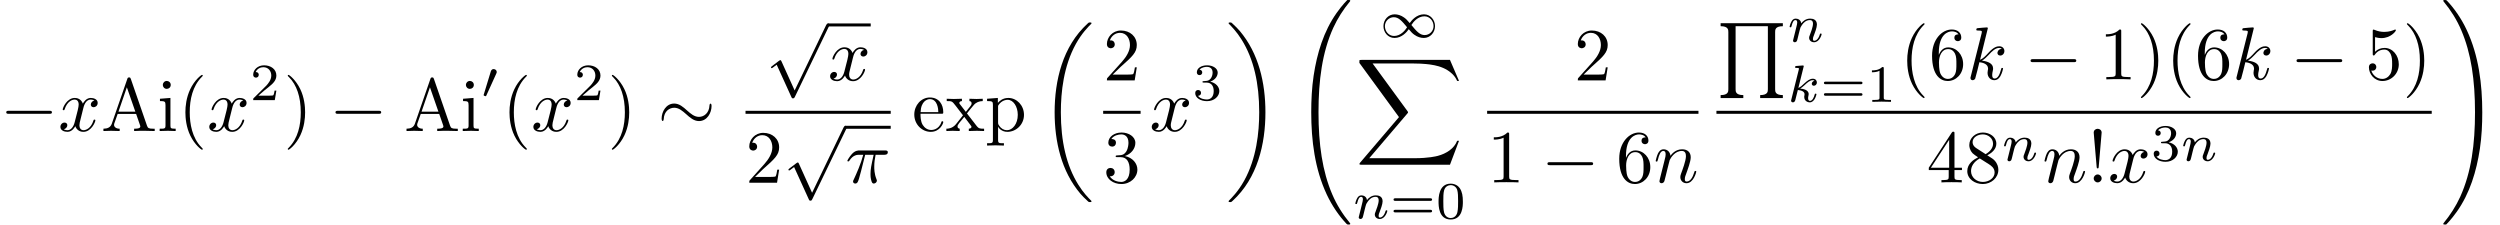
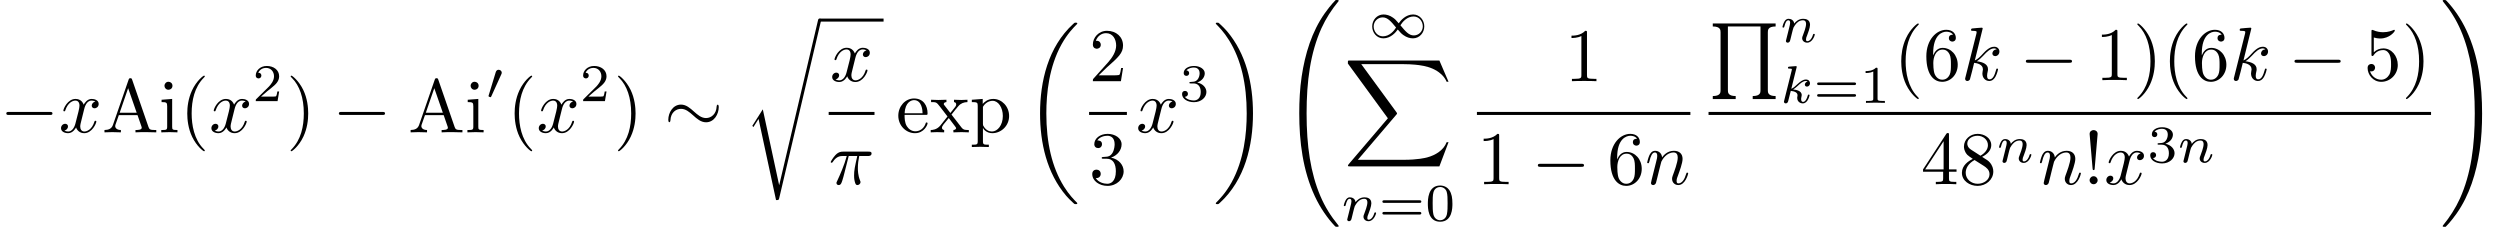
- <svg xmlns="http://www.w3.org/2000/svg" xmlns:xlink="http://www.w3.org/1999/xlink" version="1.1" width="332.639pt" height="29.888pt" viewBox="67.305 73.724 332.639 29.888">
+ <svg xmlns="http://www.w3.org/2000/svg" xmlns:xlink="http://www.w3.org/1999/xlink" version="1.1" width="329.318pt" height="29.888pt" viewBox="68.965 73.724 329.318 29.888">
  <defs>
    <path id="g0-0" d="M6.565-2.291C6.735-2.291 6.914-2.291 6.914-2.491S6.735-2.69 6.565-2.69H1.176C1.006-2.69 .827-2.69 .827-2.491S1.006-2.291 1.176-2.291H6.565Z" />
    <path id="g0-24" d="M7.193-3.328C7.193-3.547 7.133-3.646 7.054-3.646C7.004-3.646 6.924-3.577 6.914-3.387C6.874-2.431 6.217-1.883 5.519-1.883C4.892-1.883 4.413-2.311 3.925-2.74C3.417-3.198 2.899-3.656 2.222-3.656C1.136-3.656 .548-2.56 .548-1.654C.548-1.335 .677-1.335 .687-1.335C.797-1.335 .827-1.534 .827-1.564C.867-2.66 1.614-3.098 2.222-3.098C2.849-3.098 3.328-2.67 3.816-2.242C4.324-1.783 4.842-1.325 5.519-1.325C6.605-1.325 7.193-2.421 7.193-3.328Z" />
-     <path id="g0-112" d="M3.875 8.518L2.122 4.643C2.052 4.483 2.002 4.483 1.973 4.483C1.963 4.483 1.913 4.483 1.803 4.563L.857 5.28C.727 5.38 .727 5.41 .727 5.44C.727 5.489 .757 5.549 .827 5.549C.887 5.549 1.056 5.41 1.166 5.33C1.225 5.28 1.375 5.171 1.484 5.091L3.447 9.405C3.517 9.564 3.567 9.564 3.656 9.564C3.806 9.564 3.836 9.504 3.905 9.365L8.428 0C8.498-.139 8.498-.179 8.498-.199C8.498-.299 8.418-.399 8.299-.399C8.219-.399 8.149-.349 8.07-.189L3.875 8.518Z" />
    <path id="g6-18" d="M6.974 23.402C6.974 23.362 6.954 23.342 6.934 23.313C6.565 22.944 5.898 22.276 5.23 21.2C3.626 18.63 2.899 15.392 2.899 11.557C2.899 8.877 3.258 5.42 4.902 2.451C5.689 1.036 6.506 .219 6.944-.219C6.974-.249 6.974-.269 6.974-.299C6.974-.399 6.904-.399 6.765-.399S6.605-.399 6.456-.249C3.118 2.79 2.072 7.352 2.072 11.547C2.072 15.462 2.969 19.407 5.499 22.386C5.699 22.615 6.077 23.024 6.486 23.382C6.605 23.502 6.625 23.502 6.765 23.502S6.974 23.502 6.974 23.402Z" />
    <path id="g6-19" d="M5.25 11.557C5.25 7.641 4.354 3.696 1.823 .717C1.624 .488 1.245 .08 .837-.279C.717-.399 .697-.399 .558-.399C.438-.399 .349-.399 .349-.299C.349-.259 .389-.219 .408-.199C.757 .159 1.425 .827 2.092 1.903C3.696 4.473 4.423 7.711 4.423 11.547C4.423 14.227 4.065 17.684 2.421 20.653C1.634 22.067 .807 22.894 .389 23.313C.369 23.342 .349 23.372 .349 23.402C.349 23.502 .438 23.502 .558 23.502C.697 23.502 .717 23.502 .867 23.352C4.204 20.314 5.25 15.751 5.25 11.557Z" />
    <path id="g6-32" d="M7.542 29.38C7.542 29.35 7.542 29.33 7.482 29.26C6.526 28.105 5.729 26.829 5.141 25.445C3.836 22.396 3.318 18.829 3.318 14.545C3.318 10.301 3.806 6.575 5.28 3.308C5.858 2.042 6.615 .867 7.502-.209C7.522-.239 7.542-.259 7.542-.299C7.542-.399 7.472-.399 7.323-.399S7.153-.399 7.133-.379C7.123-.369 6.506 .229 5.729 1.325C3.995 3.776 3.118 6.705 2.67 9.674C2.431 11.278 2.351 12.912 2.351 14.535C2.351 18.262 2.819 22.067 4.413 25.474C5.121 26.989 6.067 28.354 7.054 29.39C7.143 29.469 7.153 29.479 7.323 29.479C7.472 29.479 7.542 29.479 7.542 29.38Z" />
    <path id="g6-33" d="M5.529 14.545C5.529 10.819 5.061 7.014 3.467 3.606C2.76 2.092 1.813 .727 .827-.309C.737-.389 .727-.399 .558-.399C.418-.399 .339-.399 .339-.299C.339-.259 .379-.209 .399-.179C1.355 .976 2.152 2.252 2.74 3.636C4.045 6.685 4.563 10.252 4.563 14.535C4.563 18.78 4.075 22.506 2.6 25.773C2.022 27.039 1.265 28.214 .379 29.29C.369 29.31 .339 29.35 .339 29.38C.339 29.479 .418 29.479 .558 29.479C.707 29.479 .727 29.479 .747 29.46C.757 29.45 1.375 28.852 2.152 27.756C3.885 25.305 4.762 22.376 5.21 19.407C5.45 17.803 5.529 16.169 5.529 14.545Z" />
    <path id="g6-81" d="M3.577 9.963V9.564C2.55 9.564 2.55 9.076 2.55 8.777V.399H6.844V8.777C6.844 9.076 6.844 9.564 5.818 9.564V9.963H8.837V9.564C7.811 9.564 7.811 9.076 7.811 8.777V1.186C7.811 .887 7.811 .399 8.837 .399V0H.558V.399C1.584 .399 1.584 .887 1.584 1.186V8.777C1.584 9.076 1.584 9.564 .558 9.564V9.963H3.577Z" />
    <path id="g6-88" d="M12.613 13.948L13.818 10.76H13.569C13.181 11.796 12.125 12.473 10.979 12.772C10.77 12.822 9.793 13.081 7.88 13.081H1.873L6.944 7.133C7.014 7.054 7.034 7.024 7.034 6.974C7.034 6.954 7.034 6.924 6.964 6.824L2.321 .478H7.781C9.116 .478 10.022 .618 10.112 .638C10.65 .717 11.517 .887 12.304 1.385C12.553 1.544 13.23 1.993 13.569 2.8H13.818L12.613 0H.837C.608 0 .598 .01 .568 .07C.558 .1 .558 .289 .558 .399L5.828 7.611L.667 13.659C.568 13.778 .568 13.828 .568 13.838C.568 13.948 .658 13.948 .837 13.948H12.613Z" />
+     <path id="g6-114" d="M4.643 21.539H4.633L2.481 11.557L1.176 13.609C1.106 13.699 1.106 13.719 1.106 13.729C1.106 13.768 1.235 13.878 1.245 13.888L1.923 12.822L4.224 23.512C4.553 23.512 4.583 23.512 4.643 23.253L10.122 .01C10.142-.06 10.162-.149 10.162-.199C10.162-.309 10.082-.399 9.963-.399C9.803-.399 9.773-.269 9.743-.13L4.643 21.539Z" />
    <path id="g2-25" d="M2.64-3.716H3.766C3.437-2.242 3.347-1.813 3.347-1.146C3.347-.996 3.347-.727 3.427-.389C3.527 .05 3.636 .11 3.786 .11C3.985 .11 4.194-.07 4.194-.269C4.194-.329 4.194-.349 4.134-.488C3.846-1.205 3.846-1.853 3.846-2.132C3.846-2.66 3.915-3.198 4.025-3.716H5.161C5.29-3.716 5.649-3.716 5.649-4.055C5.649-4.294 5.44-4.294 5.25-4.294H1.913C1.694-4.294 1.315-4.294 .877-3.826C.528-3.437 .269-2.979 .269-2.929C.269-2.919 .269-2.829 .389-2.829C.468-2.829 .488-2.869 .548-2.949C1.036-3.716 1.614-3.716 1.813-3.716H2.381C2.062-2.511 1.524-1.305 1.106-.399C1.026-.249 1.026-.229 1.026-.159C1.026 .03 1.186 .11 1.315 .11C1.614 .11 1.694-.169 1.813-.538C1.953-.996 1.953-1.016 2.082-1.514L2.64-3.716Z" />
    <path id="g2-107" d="M2.859-6.804C2.859-6.814 2.859-6.914 2.73-6.914C2.501-6.914 1.773-6.834 1.514-6.814C1.435-6.804 1.325-6.795 1.325-6.615C1.325-6.496 1.415-6.496 1.564-6.496C2.042-6.496 2.062-6.426 2.062-6.326L2.032-6.127L.588-.389C.548-.249 .548-.229 .548-.169C.548 .06 .747 .11 .837 .11C.966 .11 1.116 .02 1.176-.1C1.225-.189 1.674-2.032 1.733-2.281C2.072-2.252 2.889-2.092 2.889-1.435C2.889-1.365 2.889-1.325 2.859-1.225C2.839-1.106 2.819-.986 2.819-.877C2.819-.289 3.218 .11 3.736 .11C4.035 .11 4.304-.05 4.523-.418C4.772-.857 4.882-1.405 4.882-1.425C4.882-1.524 4.792-1.524 4.762-1.524C4.663-1.524 4.653-1.484 4.623-1.345C4.423-.618 4.194-.11 3.756-.11C3.567-.11 3.437-.219 3.437-.578C3.437-.747 3.477-.976 3.517-1.136C3.557-1.305 3.557-1.345 3.557-1.445C3.557-2.092 2.929-2.381 2.082-2.491C2.391-2.67 2.71-2.989 2.939-3.228C3.417-3.756 3.875-4.184 4.364-4.184C4.423-4.184 4.433-4.184 4.453-4.174C4.573-4.154 4.583-4.154 4.663-4.095C4.682-4.085 4.682-4.075 4.702-4.055C4.224-4.025 4.134-3.636 4.134-3.517C4.134-3.357 4.244-3.168 4.513-3.168C4.772-3.168 5.061-3.387 5.061-3.776C5.061-4.075 4.832-4.403 4.384-4.403C4.105-4.403 3.646-4.324 2.929-3.527C2.59-3.148 2.202-2.75 1.823-2.6L2.859-6.804Z" />
    <path id="g2-110" d="M.877-.588C.847-.438 .787-.209 .787-.159C.787 .02 .927 .11 1.076 .11C1.196 .11 1.375 .03 1.445-.169C1.455-.189 1.574-.658 1.634-.907L1.853-1.803C1.913-2.022 1.973-2.242 2.022-2.471C2.062-2.64 2.142-2.929 2.152-2.969C2.301-3.278 2.829-4.184 3.776-4.184C4.224-4.184 4.314-3.816 4.314-3.487C4.314-2.869 3.826-1.594 3.666-1.166C3.577-.936 3.567-.817 3.567-.707C3.567-.239 3.915 .11 4.384 .11C5.32 .11 5.689-1.345 5.689-1.425C5.689-1.524 5.599-1.524 5.569-1.524C5.469-1.524 5.469-1.494 5.42-1.345C5.22-.667 4.892-.11 4.403-.11C4.234-.11 4.164-.209 4.164-.438C4.164-.687 4.254-.927 4.344-1.146C4.533-1.674 4.951-2.77 4.951-3.337C4.951-4.005 4.523-4.403 3.806-4.403C2.909-4.403 2.421-3.766 2.252-3.537C2.202-4.095 1.793-4.403 1.335-4.403S.687-4.015 .588-3.836C.428-3.497 .289-2.909 .289-2.869C.289-2.77 .389-2.77 .408-2.77C.508-2.77 .518-2.78 .578-2.999C.747-3.706 .946-4.184 1.305-4.184C1.504-4.184 1.614-4.055 1.614-3.726C1.614-3.517 1.584-3.407 1.455-2.889L.877-.588Z" />
    <path id="g2-120" d="M3.328-3.009C3.387-3.268 3.616-4.184 4.314-4.184C4.364-4.184 4.603-4.184 4.812-4.055C4.533-4.005 4.334-3.756 4.334-3.517C4.334-3.357 4.443-3.168 4.712-3.168C4.932-3.168 5.25-3.347 5.25-3.746C5.25-4.264 4.663-4.403 4.324-4.403C3.746-4.403 3.397-3.875 3.278-3.646C3.029-4.304 2.491-4.403 2.202-4.403C1.166-4.403 .598-3.118 .598-2.869C.598-2.77 .697-2.77 .717-2.77C.797-2.77 .827-2.79 .847-2.879C1.186-3.935 1.843-4.184 2.182-4.184C2.371-4.184 2.72-4.095 2.72-3.517C2.72-3.208 2.55-2.54 2.182-1.146C2.022-.528 1.674-.11 1.235-.11C1.176-.11 .946-.11 .737-.239C.986-.289 1.205-.498 1.205-.777C1.205-1.046 .986-1.126 .837-1.126C.538-1.126 .289-.867 .289-.548C.289-.09 .787 .11 1.225 .11C1.883 .11 2.242-.588 2.271-.648C2.391-.279 2.75 .11 3.347 .11C4.374 .11 4.941-1.176 4.941-1.425C4.941-1.524 4.852-1.524 4.822-1.524C4.732-1.524 4.712-1.484 4.692-1.415C4.364-.349 3.686-.11 3.367-.11C2.979-.11 2.819-.428 2.819-.767C2.819-.986 2.879-1.205 2.989-1.644L3.328-3.009Z" />
    <path id="g4-33" d="M1.524-2.082L1.913-6.625C1.913-6.954 1.644-7.133 1.385-7.133S.857-6.954 .857-6.625L1.245-2.092C1.255-1.943 1.265-1.863 1.385-1.863C1.484-1.863 1.514-1.913 1.524-2.082ZM1.913-.528C1.913-.817 1.674-1.056 1.385-1.056S.857-.817 .857-.528S1.096 0 1.385 0S1.913-.239 1.913-.528Z" />
    <path id="g4-40" d="M3.298 2.391C3.298 2.361 3.298 2.341 3.128 2.172C1.883 .917 1.564-.966 1.564-2.491C1.564-4.224 1.943-5.958 3.168-7.203C3.298-7.323 3.298-7.342 3.298-7.372C3.298-7.442 3.258-7.472 3.198-7.472C3.098-7.472 2.202-6.795 1.614-5.529C1.106-4.433 .986-3.328 .986-2.491C.986-1.714 1.096-.508 1.644 .618C2.242 1.843 3.098 2.491 3.198 2.491C3.258 2.491 3.298 2.461 3.298 2.391Z" />
    <path id="g4-41" d="M2.879-2.491C2.879-3.268 2.77-4.473 2.222-5.599C1.624-6.824 .767-7.472 .667-7.472C.608-7.472 .568-7.432 .568-7.372C.568-7.342 .568-7.323 .757-7.143C1.733-6.157 2.301-4.573 2.301-2.491C2.301-.787 1.933 .966 .697 2.222C.568 2.341 .568 2.361 .568 2.391C.568 2.451 .608 2.491 .667 2.491C.767 2.491 1.664 1.813 2.252 .548C2.76-.548 2.879-1.654 2.879-2.491Z" />
    <path id="g4-49" d="M2.929-6.376C2.929-6.615 2.929-6.635 2.7-6.635C2.082-5.998 1.205-5.998 .887-5.998V-5.689C1.086-5.689 1.674-5.689 2.192-5.948V-.787C2.192-.428 2.162-.309 1.265-.309H.946V0C1.295-.03 2.162-.03 2.56-.03S3.826-.03 4.174 0V-.309H3.856C2.959-.309 2.929-.418 2.929-.787V-6.376Z" />
    <path id="g4-50" d="M1.265-.767L2.321-1.793C3.875-3.168 4.473-3.706 4.473-4.702C4.473-5.838 3.577-6.635 2.361-6.635C1.235-6.635 .498-5.719 .498-4.832C.498-4.274 .996-4.274 1.026-4.274C1.196-4.274 1.544-4.394 1.544-4.802C1.544-5.061 1.365-5.32 1.016-5.32C.936-5.32 .917-5.32 .887-5.31C1.116-5.958 1.654-6.326 2.232-6.326C3.138-6.326 3.567-5.519 3.567-4.702C3.567-3.905 3.068-3.118 2.521-2.501L.608-.369C.498-.259 .498-.239 .498 0H4.194L4.473-1.733H4.224C4.174-1.435 4.105-.996 4.005-.847C3.935-.767 3.278-.767 3.059-.767H1.265Z" />
    <path id="g4-51" d="M2.889-3.507C3.706-3.776 4.284-4.473 4.284-5.26C4.284-6.077 3.407-6.635 2.451-6.635C1.445-6.635 .687-6.037 .687-5.28C.687-4.951 .907-4.762 1.196-4.762C1.504-4.762 1.704-4.981 1.704-5.27C1.704-5.768 1.235-5.768 1.086-5.768C1.395-6.257 2.052-6.386 2.411-6.386C2.819-6.386 3.367-6.167 3.367-5.27C3.367-5.151 3.347-4.573 3.088-4.134C2.79-3.656 2.451-3.626 2.202-3.616C2.122-3.606 1.883-3.587 1.813-3.587C1.733-3.577 1.664-3.567 1.664-3.467C1.664-3.357 1.733-3.357 1.903-3.357H2.341C3.158-3.357 3.527-2.68 3.527-1.704C3.527-.349 2.839-.06 2.401-.06C1.973-.06 1.225-.229 .877-.817C1.225-.767 1.534-.986 1.534-1.365C1.534-1.724 1.265-1.923 .976-1.923C.737-1.923 .418-1.783 .418-1.345C.418-.438 1.345 .219 2.431 .219C3.646 .219 4.553-.687 4.553-1.704C4.553-2.521 3.925-3.298 2.889-3.507Z" />
    <path id="g4-52" d="M2.929-1.644V-.777C2.929-.418 2.909-.309 2.172-.309H1.963V0C2.371-.03 2.889-.03 3.308-.03S4.254-.03 4.663 0V-.309H4.453C3.716-.309 3.696-.418 3.696-.777V-1.644H4.692V-1.953H3.696V-6.486C3.696-6.685 3.696-6.745 3.537-6.745C3.447-6.745 3.417-6.745 3.337-6.625L.279-1.953V-1.644H2.929ZM2.989-1.953H.558L2.989-5.669V-1.953Z" />
    <path id="g4-53" d="M4.473-2.002C4.473-3.188 3.656-4.184 2.58-4.184C2.102-4.184 1.674-4.025 1.315-3.676V-5.619C1.514-5.559 1.843-5.489 2.162-5.489C3.387-5.489 4.085-6.396 4.085-6.526C4.085-6.585 4.055-6.635 3.985-6.635C3.975-6.635 3.955-6.635 3.905-6.605C3.706-6.516 3.218-6.316 2.55-6.316C2.152-6.316 1.694-6.386 1.225-6.595C1.146-6.625 1.126-6.625 1.106-6.625C1.006-6.625 1.006-6.545 1.006-6.386V-3.437C1.006-3.258 1.006-3.178 1.146-3.178C1.215-3.178 1.235-3.208 1.275-3.268C1.385-3.427 1.753-3.965 2.56-3.965C3.078-3.965 3.328-3.507 3.407-3.328C3.567-2.959 3.587-2.57 3.587-2.072C3.587-1.724 3.587-1.126 3.347-.707C3.108-.319 2.74-.06 2.281-.06C1.554-.06 .986-.588 .817-1.176C.847-1.166 .877-1.156 .986-1.156C1.315-1.156 1.484-1.405 1.484-1.644S1.315-2.132 .986-2.132C.847-2.132 .498-2.062 .498-1.604C.498-.747 1.186 .219 2.301 .219C3.457 .219 4.473-.737 4.473-2.002Z" />
    <path id="g4-54" d="M1.315-3.268V-3.507C1.315-6.027 2.55-6.386 3.059-6.386C3.298-6.386 3.716-6.326 3.935-5.988C3.786-5.988 3.387-5.988 3.387-5.539C3.387-5.23 3.626-5.081 3.846-5.081C4.005-5.081 4.304-5.171 4.304-5.559C4.304-6.157 3.866-6.635 3.039-6.635C1.763-6.635 .418-5.35 .418-3.148C.418-.488 1.574 .219 2.501 .219C3.606 .219 4.553-.717 4.553-2.032C4.553-3.298 3.666-4.254 2.56-4.254C1.883-4.254 1.514-3.746 1.315-3.268ZM2.501-.06C1.873-.06 1.574-.658 1.514-.807C1.335-1.275 1.335-2.072 1.335-2.252C1.335-3.029 1.654-4.025 2.55-4.025C2.71-4.025 3.168-4.025 3.477-3.407C3.656-3.039 3.656-2.531 3.656-2.042C3.656-1.564 3.656-1.066 3.487-.707C3.188-.11 2.73-.06 2.501-.06Z" />
    <path id="g4-56" d="M1.624-4.553C1.166-4.852 1.126-5.191 1.126-5.36C1.126-5.968 1.773-6.386 2.481-6.386C3.208-6.386 3.846-5.868 3.846-5.151C3.846-4.583 3.457-4.105 2.859-3.756L1.624-4.553ZM3.078-3.606C3.796-3.975 4.284-4.493 4.284-5.151C4.284-6.067 3.397-6.635 2.491-6.635C1.494-6.635 .687-5.898 .687-4.971C.687-4.792 .707-4.344 1.126-3.875C1.235-3.756 1.604-3.507 1.853-3.337C1.275-3.049 .418-2.491 .418-1.504C.418-.448 1.435 .219 2.481 .219C3.606 .219 4.553-.608 4.553-1.674C4.553-2.032 4.443-2.481 4.065-2.899C3.875-3.108 3.716-3.208 3.078-3.606ZM2.082-3.188L3.308-2.411C3.587-2.222 4.055-1.923 4.055-1.315C4.055-.578 3.308-.06 2.491-.06C1.634-.06 .917-.677 .917-1.504C.917-2.082 1.235-2.72 2.082-3.188Z" />
    <path id="g4-65" d="M3.965-6.934C3.915-7.064 3.895-7.133 3.736-7.133S3.547-7.073 3.497-6.934L1.435-.976C1.255-.468 .857-.319 .319-.309V0C.548-.01 .976-.03 1.335-.03C1.644-.03 2.162-.01 2.481 0V-.309C1.983-.309 1.733-.558 1.733-.817C1.733-.847 1.743-.946 1.753-.966L2.212-2.271H4.672L5.2-.747C5.21-.707 5.23-.648 5.23-.608C5.23-.309 4.672-.309 4.403-.309V0C4.762-.03 5.46-.03 5.838-.03C6.267-.03 6.725-.02 7.143 0V-.309H6.964C6.366-.309 6.227-.379 6.117-.707L3.965-6.934ZM3.437-5.818L4.563-2.58H2.321L3.437-5.818Z" />
    <path id="g4-101" d="M1.116-2.511C1.176-3.995 2.012-4.244 2.351-4.244C3.377-4.244 3.477-2.899 3.477-2.511H1.116ZM1.106-2.301H3.885C4.105-2.301 4.134-2.301 4.134-2.511C4.134-3.497 3.597-4.463 2.351-4.463C1.196-4.463 .279-3.437 .279-2.192C.279-.857 1.325 .11 2.471 .11C3.686 .11 4.134-.996 4.134-1.186C4.134-1.285 4.055-1.305 4.005-1.305C3.915-1.305 3.895-1.245 3.875-1.166C3.527-.139 2.63-.139 2.531-.139C2.032-.139 1.634-.438 1.405-.807C1.106-1.285 1.106-1.943 1.106-2.301Z" />
    <path id="g4-105" d="M1.763-4.403L.369-4.294V-3.985C1.016-3.985 1.106-3.925 1.106-3.437V-.757C1.106-.309 .996-.309 .329-.309V0C.648-.01 1.186-.03 1.425-.03C1.773-.03 2.122-.01 2.461 0V-.309C1.803-.309 1.763-.359 1.763-.747V-4.403ZM1.803-6.137C1.803-6.456 1.554-6.665 1.275-6.665C.966-6.665 .747-6.396 .747-6.137C.747-5.868 .966-5.609 1.275-5.609C1.554-5.609 1.803-5.818 1.803-6.137Z" />
    <path id="g4-112" d="M1.714-3.746V-4.403L.279-4.294V-3.985C.986-3.985 1.056-3.925 1.056-3.487V1.176C1.056 1.624 .946 1.624 .279 1.624V1.933C.618 1.923 1.136 1.903 1.395 1.903C1.664 1.903 2.172 1.923 2.521 1.933V1.624C1.853 1.624 1.743 1.624 1.743 1.176V-.498V-.588C1.793-.428 2.212 .11 2.969 .11C4.154 .11 5.191-.867 5.191-2.152C5.191-3.417 4.224-4.403 3.108-4.403C2.331-4.403 1.913-3.965 1.714-3.746ZM1.743-1.136V-3.357C2.032-3.866 2.521-4.154 3.029-4.154C3.756-4.154 4.364-3.278 4.364-2.152C4.364-.946 3.666-.11 2.929-.11C2.531-.11 2.152-.309 1.883-.717C1.743-.927 1.743-.936 1.743-1.136Z" />
    <path id="g4-120" d="M2.859-2.341C3.158-2.72 3.537-3.208 3.776-3.467C4.085-3.826 4.493-3.975 4.961-3.985V-4.294C4.702-4.274 4.403-4.264 4.144-4.264C3.846-4.264 3.318-4.284 3.188-4.294V-3.985C3.397-3.965 3.477-3.836 3.477-3.676S3.377-3.387 3.328-3.328L2.71-2.55L1.933-3.557C1.843-3.656 1.843-3.676 1.843-3.736C1.843-3.885 1.993-3.975 2.192-3.985V-4.294C1.933-4.284 1.275-4.264 1.116-4.264C.907-4.264 .438-4.274 .169-4.294V-3.985C.867-3.985 .877-3.975 1.345-3.377L2.331-2.092L1.395-.907C.917-.329 .329-.309 .12-.309V0C.379-.02 .687-.03 .946-.03C1.235-.03 1.654-.01 1.893 0V-.309C1.674-.339 1.604-.468 1.604-.618C1.604-.837 1.893-1.166 2.501-1.883L3.258-.887C3.337-.777 3.467-.618 3.467-.558C3.467-.468 3.377-.319 3.108-.309V0C3.407-.01 3.965-.03 4.184-.03C4.453-.03 4.842-.02 5.141 0V-.309C4.603-.309 4.423-.329 4.194-.618L2.859-2.341Z" />
    <path id="g3-107" d="M2.183-4.631C2.19-4.645 2.211-4.735 2.211-4.742C2.211-4.777 2.183-4.84 2.099-4.84C1.96-4.84 1.381-4.784 1.206-4.77C1.151-4.763 1.053-4.756 1.053-4.61C1.053-4.512 1.151-4.512 1.234-4.512C1.569-4.512 1.569-4.463 1.569-4.407C1.569-4.359 1.555-4.317 1.541-4.254L.558-.307C.523-.181 .523-.167 .523-.153C.523-.049 .607 .07 .76 .07C.948 .07 1.039-.07 1.081-.223C1.095-.251 1.395-1.478 1.423-1.576C1.918-1.527 2.315-1.367 2.315-1.004C2.315-.969 2.315-.934 2.301-.865C2.273-.76 2.273-.725 2.273-.649C2.273-.153 2.678 .07 3.013 .07C3.689 .07 3.898-.99 3.898-.997C3.898-1.088 3.808-1.088 3.787-1.088C3.689-1.088 3.682-1.053 3.647-.921C3.564-.621 3.375-.126 3.034-.126C2.845-.126 2.79-.3 2.79-.488C2.79-.607 2.79-.621 2.831-.802C2.838-.823 2.866-.941 2.866-1.018C2.866-1.639 2.029-1.736 1.736-1.757C1.939-1.883 2.197-2.113 2.315-2.218C2.671-2.552 3.02-2.88 3.41-2.88C3.494-2.88 3.585-2.859 3.64-2.79C3.34-2.741 3.278-2.504 3.278-2.399C3.278-2.246 3.396-2.141 3.557-2.141C3.745-2.141 3.954-2.294 3.954-2.587C3.954-2.817 3.787-3.075 3.417-3.075C3.02-3.075 2.657-2.79 2.301-2.462C2.008-2.183 1.778-1.967 1.492-1.848L2.183-4.631Z" />
    <path id="g3-110" d="M.851-.439C.823-.349 .781-.174 .781-.153C.781 0 .907 .07 1.018 .07C1.144 .07 1.255-.021 1.29-.084S1.381-.37 1.416-.516C1.451-.649 1.527-.969 1.569-1.144C1.611-1.297 1.653-1.451 1.688-1.611C1.764-1.897 1.778-1.953 1.981-2.239C2.176-2.518 2.504-2.88 3.027-2.88C3.431-2.88 3.438-2.525 3.438-2.392C3.438-1.974 3.138-1.2 3.027-.907C2.95-.711 2.922-.649 2.922-.53C2.922-.16 3.229 .07 3.585 .07C4.282 .07 4.589-.893 4.589-.997C4.589-1.088 4.498-1.088 4.477-1.088C4.38-1.088 4.373-1.046 4.345-.969C4.184-.411 3.884-.126 3.605-.126C3.459-.126 3.431-.223 3.431-.37C3.431-.53 3.466-.621 3.592-.934C3.675-1.151 3.961-1.89 3.961-2.28C3.961-2.957 3.424-3.075 3.055-3.075C2.476-3.075 2.085-2.72 1.876-2.441C1.827-2.922 1.416-3.075 1.13-3.075C.83-3.075 .669-2.859 .579-2.699C.425-2.441 .328-2.043 .328-2.008C.328-1.918 .425-1.918 .446-1.918C.544-1.918 .551-1.939 .6-2.127C.704-2.538 .837-2.88 1.109-2.88C1.29-2.88 1.339-2.727 1.339-2.538C1.339-2.406 1.276-2.148 1.227-1.96S1.109-1.485 1.074-1.332L.851-.439Z" />
    <path id="g1-48" d="M2.022-3.292C2.078-3.41 2.085-3.466 2.085-3.515C2.085-3.731 1.89-3.898 1.674-3.898C1.409-3.898 1.325-3.682 1.29-3.571L.37-.551C.363-.537 .335-.446 .335-.439C.335-.356 .551-.286 .607-.286C.656-.286 .663-.3 .711-.404L2.022-3.292Z" />
    <path id="g1-49" d="M4.031-1.911C3.661-2.343 3.55-2.462 3.285-2.65C2.859-2.957 2.413-3.075 2.029-3.075C1.165-3.075 .537-2.336 .537-1.499C.537-.683 1.137 .07 2.008 .07C2.978 .07 3.654-.725 3.905-1.095C4.275-.663 4.387-.544 4.652-.356C5.077-.049 5.523 .07 5.907 .07C6.772 .07 7.399-.669 7.399-1.506C7.399-2.322 6.8-3.075 5.928-3.075C4.958-3.075 4.282-2.28 4.031-1.911ZM4.254-1.653C4.533-2.106 5.14-2.81 5.991-2.81C6.709-2.81 7.204-2.176 7.204-1.506S6.66-.314 6.018-.314C5.37-.314 4.924-.844 4.254-1.653ZM3.682-1.353C3.403-.9 2.797-.195 1.946-.195C1.227-.195 .732-.83 .732-1.499S1.276-2.692 1.918-2.692C2.566-2.692 3.013-2.162 3.682-1.353Z" />
    <path id="g5-48" d="M3.599-2.225C3.599-2.992 3.508-3.543 3.187-4.031C2.971-4.352 2.538-4.631 1.981-4.631C.363-4.631 .363-2.727 .363-2.225S.363 .139 1.981 .139S3.599-1.723 3.599-2.225ZM1.981-.056C1.66-.056 1.234-.244 1.095-.816C.997-1.227 .997-1.799 .997-2.315C.997-2.824 .997-3.354 1.102-3.738C1.248-4.289 1.695-4.435 1.981-4.435C2.357-4.435 2.72-4.205 2.845-3.801C2.957-3.424 2.964-2.922 2.964-2.315C2.964-1.799 2.964-1.283 2.873-.844C2.734-.209 2.26-.056 1.981-.056Z" />
    <path id="g5-49" d="M2.336-4.435C2.336-4.624 2.322-4.631 2.127-4.631C1.681-4.191 1.046-4.184 .76-4.184V-3.933C.928-3.933 1.388-3.933 1.771-4.129V-.572C1.771-.342 1.771-.251 1.074-.251H.809V0C.934-.007 1.792-.028 2.05-.028C2.267-.028 3.145-.007 3.299 0V-.251H3.034C2.336-.251 2.336-.342 2.336-.572V-4.435Z" />
    <path id="g5-50" d="M3.522-1.269H3.285C3.264-1.116 3.194-.704 3.103-.635C3.048-.593 2.511-.593 2.413-.593H1.13C1.862-1.241 2.106-1.437 2.525-1.764C3.041-2.176 3.522-2.608 3.522-3.271C3.522-4.115 2.783-4.631 1.89-4.631C1.025-4.631 .439-4.024 .439-3.382C.439-3.027 .739-2.992 .809-2.992C.976-2.992 1.179-3.11 1.179-3.361C1.179-3.487 1.13-3.731 .767-3.731C.983-4.226 1.458-4.38 1.785-4.38C2.483-4.38 2.845-3.836 2.845-3.271C2.845-2.664 2.413-2.183 2.19-1.932L.509-.272C.439-.209 .439-.195 .439 0H3.313L3.522-1.269Z" />
    <path id="g5-51" d="M1.904-2.329C2.448-2.329 2.838-1.953 2.838-1.206C2.838-.342 2.336-.084 1.932-.084C1.653-.084 1.039-.16 .746-.572C1.074-.586 1.151-.816 1.151-.962C1.151-1.186 .983-1.346 .767-1.346C.572-1.346 .377-1.227 .377-.941C.377-.286 1.102 .139 1.946 .139C2.915 .139 3.585-.509 3.585-1.206C3.585-1.75 3.138-2.294 2.371-2.455C3.103-2.72 3.368-3.243 3.368-3.668C3.368-4.219 2.734-4.631 1.96-4.631S.593-4.254 .593-3.696C.593-3.459 .746-3.327 .955-3.327C1.172-3.327 1.311-3.487 1.311-3.682C1.311-3.884 1.172-4.031 .955-4.045C1.2-4.352 1.681-4.428 1.939-4.428C2.253-4.428 2.692-4.275 2.692-3.668C2.692-3.375 2.594-3.055 2.413-2.838C2.183-2.573 1.988-2.559 1.639-2.538C1.465-2.525 1.451-2.525 1.416-2.518C1.402-2.518 1.346-2.504 1.346-2.427C1.346-2.329 1.409-2.329 1.527-2.329H1.904Z" />
    <path id="g5-61" d="M5.356-2.343C5.461-2.343 5.621-2.343 5.621-2.518C5.621-2.685 5.454-2.685 5.363-2.685H.746C.656-2.685 .488-2.685 .488-2.518C.488-2.343 .649-2.343 .753-2.343H5.356ZM5.363-.809C5.454-.809 5.621-.809 5.621-.976C5.621-1.151 5.461-1.151 5.356-1.151H.753C.649-1.151 .488-1.151 .488-.976C.488-.809 .656-.809 .746-.809H5.363Z" />
  </defs>
  <g id="page1">
-     <use x="67.305" y="91.158" xlink:href="#g0-0" />
-     <use x="75.053" y="91.158" xlink:href="#g2-120" />
-     <use x="80.747" y="91.158" xlink:href="#g4-65" />
-     <use x="88.219" y="91.158" xlink:href="#g4-105" />
-     <use x="90.987" y="91.158" xlink:href="#g4-40" />
-     <use x="94.861" y="91.158" xlink:href="#g2-120" />
-     <use x="100.555" y="87.045" xlink:href="#g5-50" />
-     <use x="105.024" y="91.158" xlink:href="#g4-41" />
-     <use x="111.113" y="91.158" xlink:href="#g0-0" />
-     <use x="121.075" y="91.158" xlink:href="#g4-65" />
-     <use x="128.547" y="91.158" xlink:href="#g4-105" />
-     <use x="131.315" y="86.813" xlink:href="#g1-48" />
-     <use x="134.11" y="91.158" xlink:href="#g4-40" />
-     <use x="137.984" y="91.158" xlink:href="#g2-120" />
-     <use x="143.678" y="87.045" xlink:href="#g5-50" />
-     <use x="148.147" y="91.158" xlink:href="#g4-41" />
-     <use x="154.789" y="91.158" xlink:href="#g0-24" />
-     <use x="169.163" y="77.243" xlink:href="#g0-112" />
-     <rect x="177.465" y="76.844" height=".398" width="5.694" />
-     <use x="177.465" y="84.418" xlink:href="#g2-120" />
-     <rect x="166.501" y="88.468" height=".398" width="19.32" />
-     <use x="166.501" y="98.035" xlink:href="#g4-50" />
-     <use x="171.482" y="90.859" xlink:href="#g0-112" />
-     <rect x="179.784" y="90.461" height=".398" width="6.036" />
-     <use x="179.784" y="98.035" xlink:href="#g2-25" />
-     <use x="188.677" y="91.158" xlink:href="#g4-101" />
-     <use x="193.104" y="91.158" xlink:href="#g4-120" />
-     <use x="198.362" y="91.158" xlink:href="#g4-112" />
-     <use x="205.558" y="77.111" xlink:href="#g6-18" />
-     <use x="214.087" y="84.418" xlink:href="#g4-50" />
-     <rect x="214.087" y="88.468" height=".398" width="4.981" />
-     <use x="214.087" y="97.992" xlink:href="#g4-51" />
-     <use x="220.264" y="91.158" xlink:href="#g2-120" />
-     <use x="225.958" y="87.045" xlink:href="#g5-51" />
-     <use x="230.427" y="77.111" xlink:href="#g6-19" />
-     <use x="239.421" y="74.122" xlink:href="#g6-32" />
-     <use x="250.843" y="78.705" xlink:href="#g1-49" />
-     <use x="247.619" y="81.694" xlink:href="#g6-88" />
-     <use x="247.308" y="102.792" xlink:href="#g3-110" />
-     <use x="252.233" y="102.792" xlink:href="#g5-61" />
-     <use x="258.349" y="102.792" xlink:href="#g5-48" />
-     <use x="276.745" y="84.418" xlink:href="#g4-50" />
-     <rect x="265.176" y="88.468" height=".398" width="28.119" />
-     <use x="265.176" y="97.992" xlink:href="#g4-49" />
-     <use x="272.371" y="97.992" xlink:href="#g0-0" />
-     <use x="282.334" y="97.992" xlink:href="#g4-54" />
-     <use x="287.315" y="97.992" xlink:href="#g2-110" />
-     <use x="295.686" y="76.812" xlink:href="#g6-81" />
-     <use x="305.095" y="79.275" xlink:href="#g3-110" />
-     <use x="305.095" y="87.273" xlink:href="#g3-107" />
-     <use x="309.499" y="87.273" xlink:href="#g5-61" />
-     <use x="315.615" y="87.273" xlink:href="#g5-49" />
-     <use x="320.084" y="84.284" xlink:href="#g4-40" />
-     <use x="323.959" y="84.284" xlink:href="#g4-54" />
-     <use x="328.94" y="84.284" xlink:href="#g2-107" />
-     <use x="336.654" y="84.284" xlink:href="#g0-0" />
-     <use x="346.617" y="84.284" xlink:href="#g4-49" />
-     <use x="351.598" y="84.284" xlink:href="#g4-41" />
-     <use x="355.473" y="84.284" xlink:href="#g4-40" />
-     <use x="359.347" y="84.284" xlink:href="#g4-54" />
-     <use x="364.328" y="84.284" xlink:href="#g2-107" />
-     <use x="372.042" y="84.284" xlink:href="#g0-0" />
-     <use x="382.005" y="84.284" xlink:href="#g4-53" />
-     <use x="386.986" y="84.284" xlink:href="#g4-41" />
-     <rect x="295.686" y="88.468" height=".398" width="95.174" />
-     <use x="323.663" y="97.992" xlink:href="#g4-52" />
-     <use x="328.644" y="97.992" xlink:href="#g4-56" />
-     <use x="333.626" y="95.114" xlink:href="#g3-110" />
-     <use x="339.049" y="97.992" xlink:href="#g2-110" />
-     <use x="345.028" y="97.992" xlink:href="#g4-33" />
-     <use x="347.796" y="97.992" xlink:href="#g2-120" />
-     <use x="353.49" y="95.114" xlink:href="#g5-51" />
-     <use x="357.461" y="95.114" xlink:href="#g3-110" />
-     <use x="392.056" y="74.122" xlink:href="#g6-33" />
+     <use x="68.965" y="91.158" xlink:href="#g0-0" />
+     <use x="76.714" y="91.158" xlink:href="#g2-120" />
+     <use x="82.408" y="91.158" xlink:href="#g4-65" />
+     <use x="89.88" y="91.158" xlink:href="#g4-105" />
+     <use x="92.647" y="91.158" xlink:href="#g4-40" />
+     <use x="96.522" y="91.158" xlink:href="#g2-120" />
+     <use x="102.215" y="87.045" xlink:href="#g5-50" />
+     <use x="106.685" y="91.158" xlink:href="#g4-41" />
+     <use x="112.773" y="91.158" xlink:href="#g0-0" />
+     <use x="122.736" y="91.158" xlink:href="#g4-65" />
+     <use x="130.208" y="91.158" xlink:href="#g4-105" />
+     <use x="132.975" y="86.813" xlink:href="#g1-48" />
+     <use x="135.77" y="91.158" xlink:href="#g4-40" />
+     <use x="139.645" y="91.158" xlink:href="#g2-120" />
+     <use x="145.338" y="87.045" xlink:href="#g5-50" />
+     <use x="149.808" y="91.158" xlink:href="#g4-41" />
+     <use x="156.45" y="91.158" xlink:href="#g0-24" />
+     <use x="166.966" y="76.569" xlink:href="#g6-114" />
+     <rect x="176.928" y="76.171" height=".398" width="8.427" />
+     <use x="178.295" y="84.418" xlink:href="#g2-120" />
+     <rect x="178.124" y="88.468" height=".398" width="6.036" />
+     <use x="178.124" y="97.992" xlink:href="#g2-25" />
+     <use x="187.016" y="91.158" xlink:href="#g4-101" />
+     <use x="191.444" y="91.158" xlink:href="#g4-120" />
+     <use x="196.702" y="91.158" xlink:href="#g4-112" />
+     <use x="203.897" y="77.111" xlink:href="#g6-18" />
+     <use x="212.426" y="84.418" xlink:href="#g4-50" />
+     <rect x="212.426" y="88.468" height=".398" width="4.981" />
+     <use x="212.426" y="97.992" xlink:href="#g4-51" />
+     <use x="218.603" y="91.158" xlink:href="#g2-120" />
+     <use x="224.297" y="87.045" xlink:href="#g5-51" />
+     <use x="228.767" y="77.111" xlink:href="#g6-19" />
+     <use x="237.761" y="74.122" xlink:href="#g6-32" />
+     <use x="249.183" y="78.705" xlink:href="#g1-49" />
+     <use x="245.958" y="81.694" xlink:href="#g6-88" />
+     <use x="245.648" y="102.792" xlink:href="#g3-110" />
+     <use x="250.573" y="102.792" xlink:href="#g5-61" />
+     <use x="256.689" y="102.792" xlink:href="#g5-48" />
+     <use x="275.085" y="84.418" xlink:href="#g4-49" />
+     <rect x="263.516" y="88.468" height=".398" width="28.119" />
+     <use x="263.516" y="97.992" xlink:href="#g4-49" />
+     <use x="270.711" y="97.992" xlink:href="#g0-0" />
+     <use x="280.674" y="97.992" xlink:href="#g4-54" />
+     <use x="285.655" y="97.992" xlink:href="#g2-110" />
+     <use x="294.026" y="76.812" xlink:href="#g6-81" />
+     <use x="303.435" y="79.275" xlink:href="#g3-110" />
+     <use x="303.435" y="87.273" xlink:href="#g3-107" />
+     <use x="307.839" y="87.273" xlink:href="#g5-61" />
+     <use x="313.955" y="87.273" xlink:href="#g5-49" />
+     <use x="318.424" y="84.284" xlink:href="#g4-40" />
+     <use x="322.298" y="84.284" xlink:href="#g4-54" />
+     <use x="327.28" y="84.284" xlink:href="#g2-107" />
+     <use x="334.994" y="84.284" xlink:href="#g0-0" />
+     <use x="344.956" y="84.284" xlink:href="#g4-49" />
+     <use x="349.938" y="84.284" xlink:href="#g4-41" />
+     <use x="353.812" y="84.284" xlink:href="#g4-40" />
+     <use x="357.686" y="84.284" xlink:href="#g4-54" />
+     <use x="362.668" y="84.284" xlink:href="#g2-107" />
+     <use x="370.382" y="84.284" xlink:href="#g0-0" />
+     <use x="380.345" y="84.284" xlink:href="#g4-53" />
+     <use x="385.326" y="84.284" xlink:href="#g4-41" />
+     <rect x="294.026" y="88.468" height=".398" width="95.174" />
+     <use x="322.002" y="97.992" xlink:href="#g4-52" />
+     <use x="326.984" y="97.992" xlink:href="#g4-56" />
+     <use x="331.965" y="95.114" xlink:href="#g3-110" />
+     <use x="337.388" y="97.992" xlink:href="#g2-110" />
+     <use x="343.368" y="97.992" xlink:href="#g4-33" />
+     <use x="346.135" y="97.992" xlink:href="#g2-120" />
+     <use x="351.829" y="95.114" xlink:href="#g5-51" />
+     <use x="355.801" y="95.114" xlink:href="#g3-110" />
+     <use x="390.396" y="74.122" xlink:href="#g6-33" />
  </g>
</svg>
